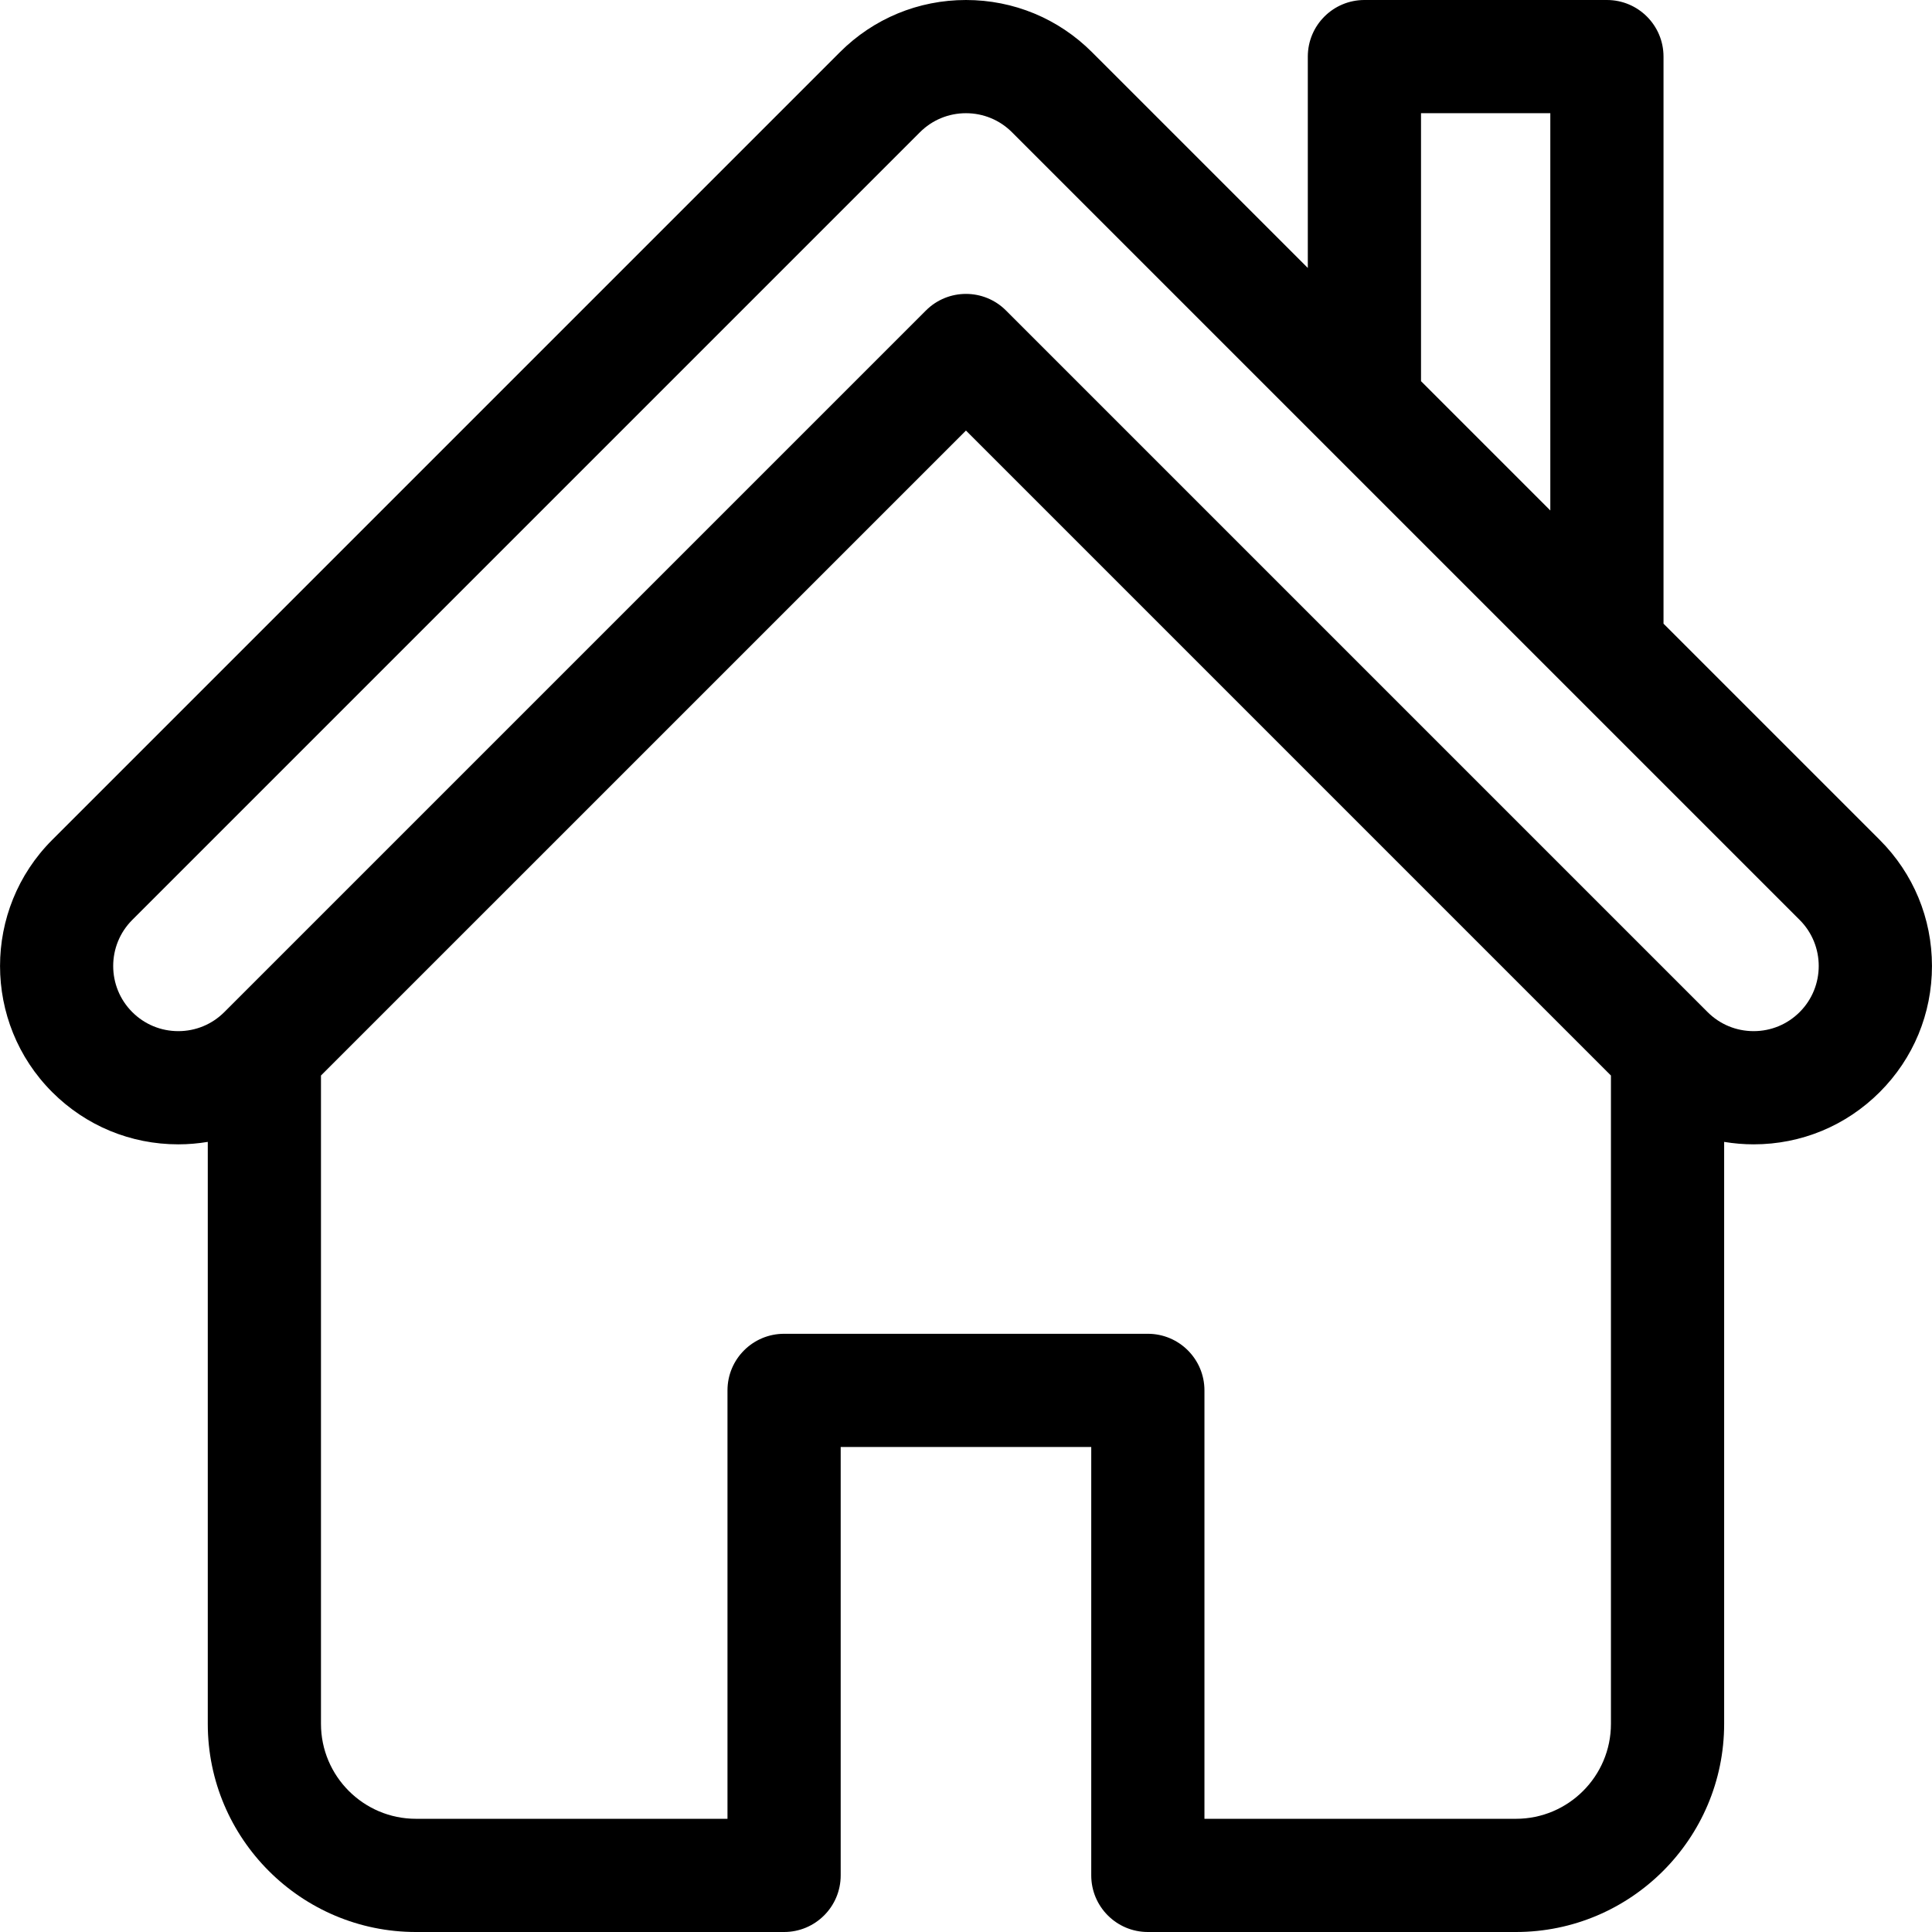
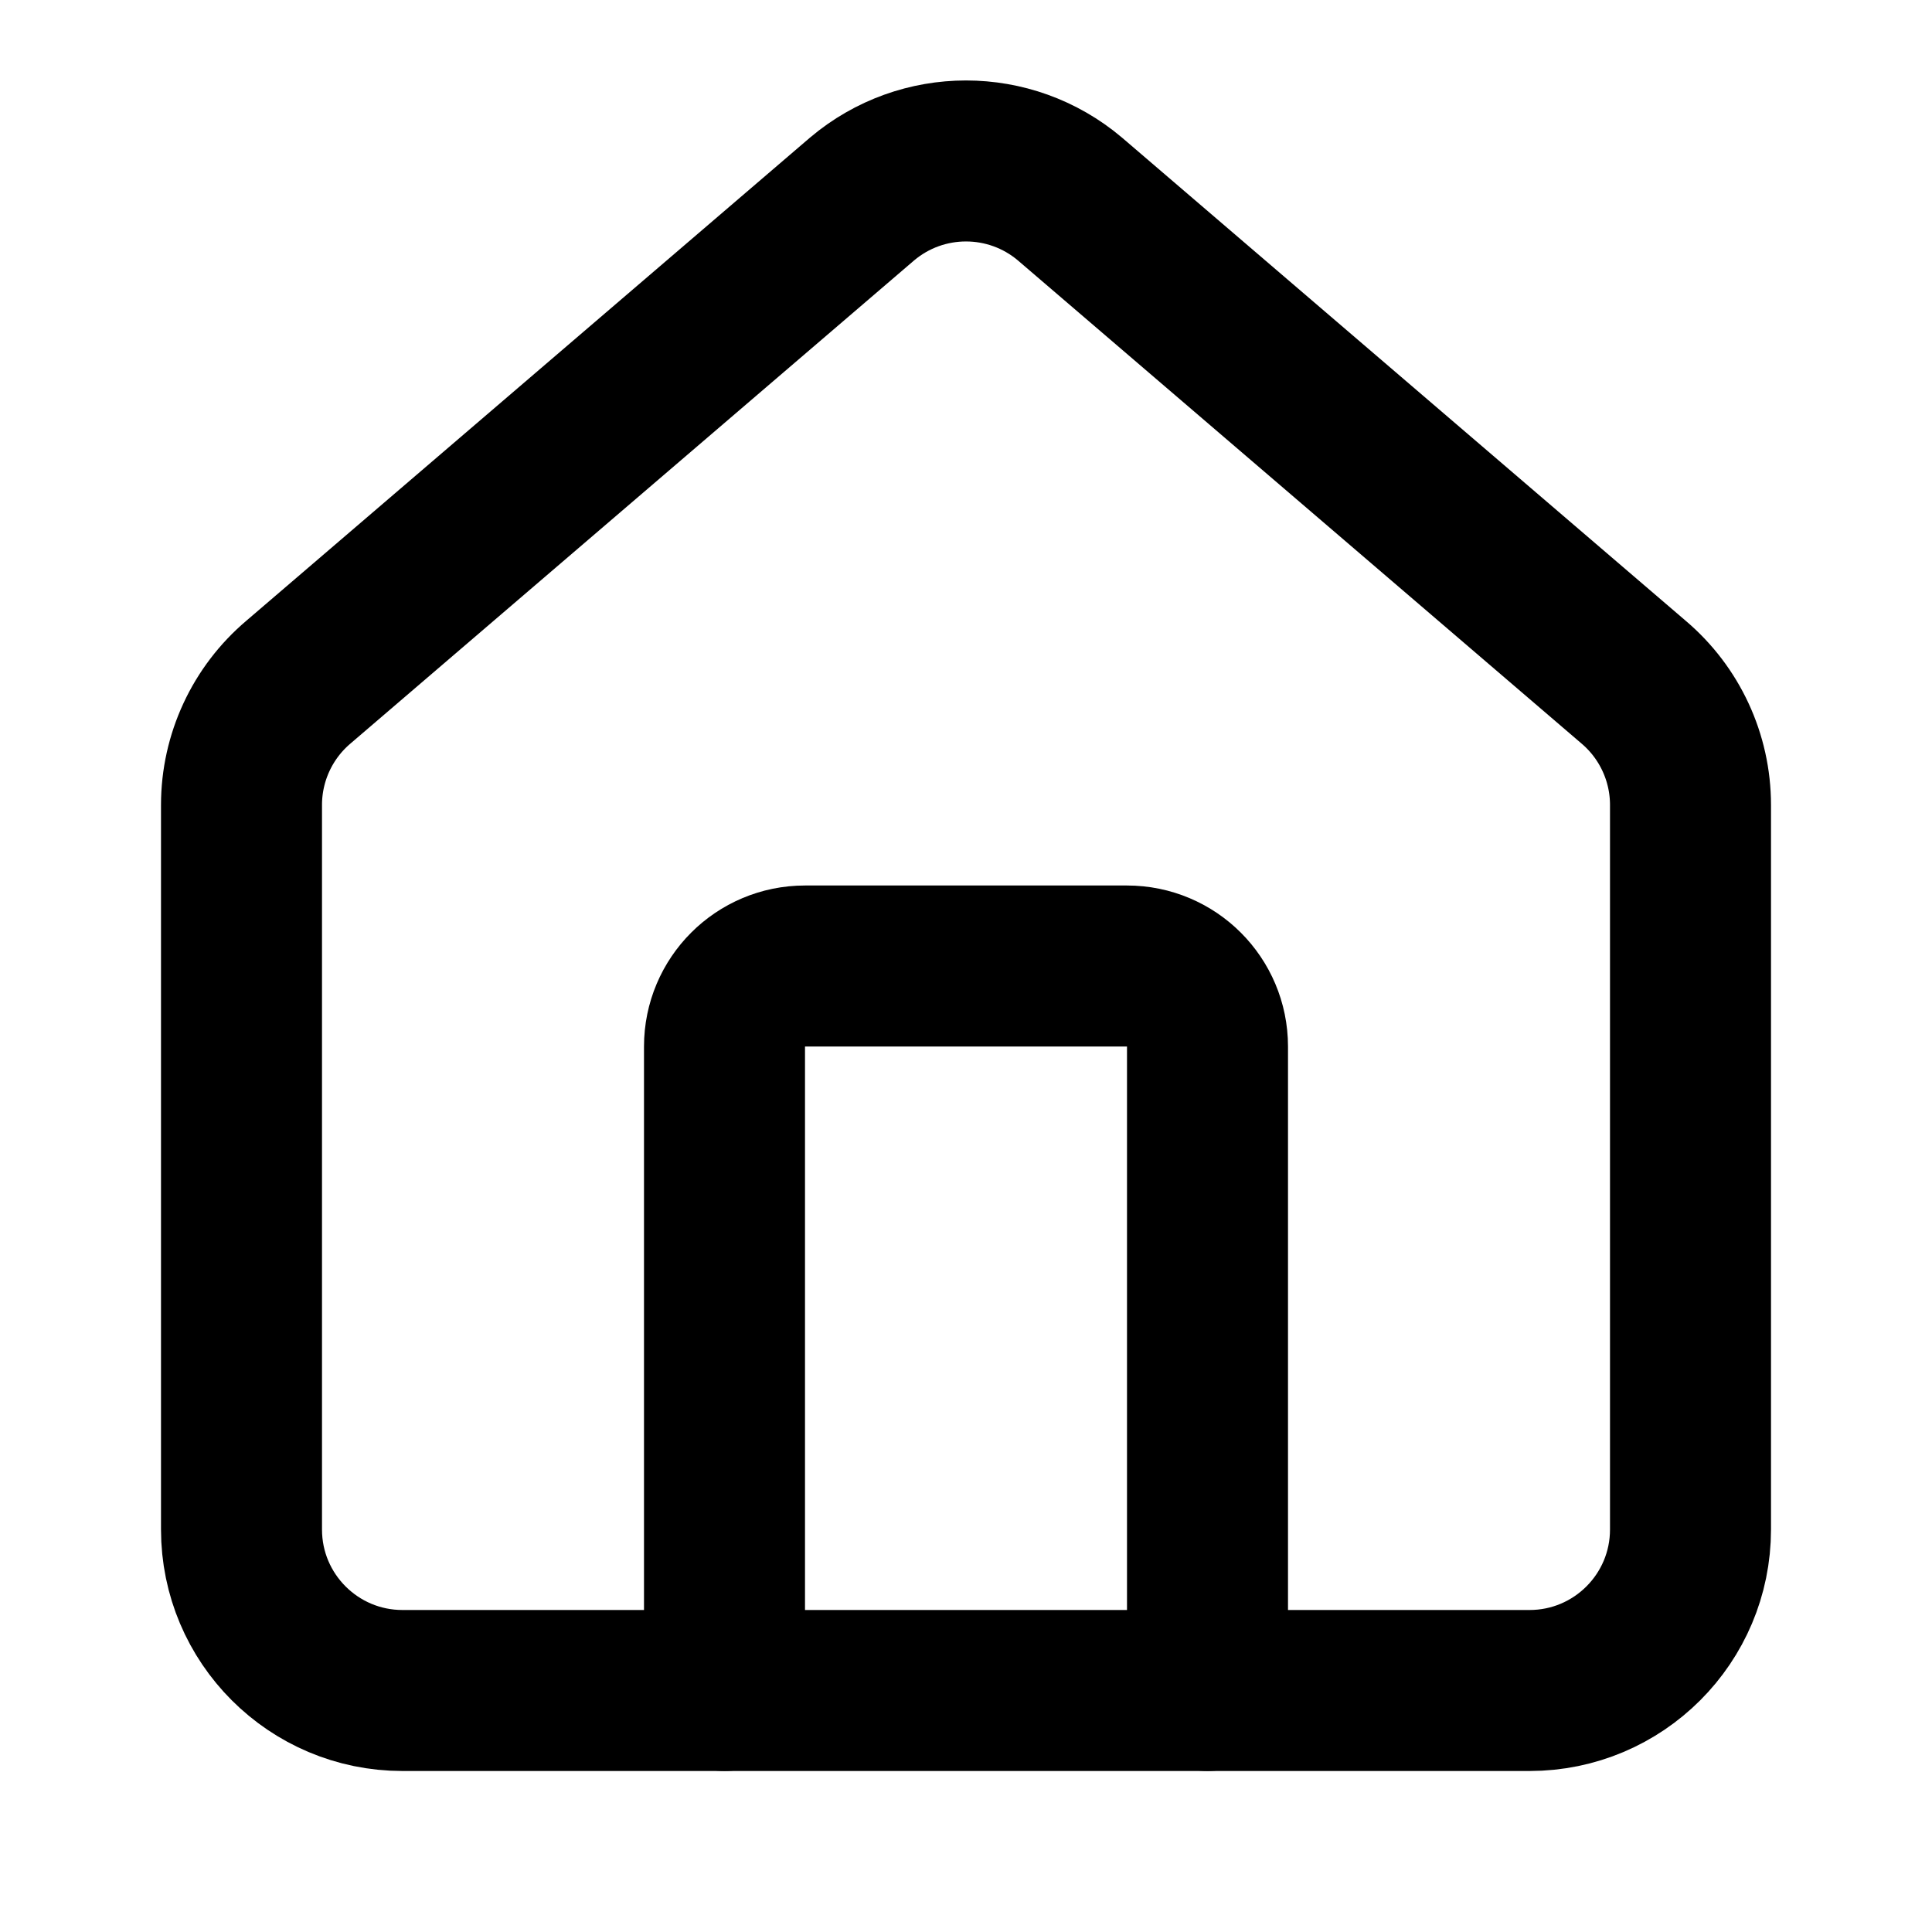
- <svg xmlns="http://www.w3.org/2000/svg" id="Layer_1" enable-background="new 0 0 512 512" height="512" viewBox="0 0 512 512" width="512">
-   <path d="m498.147 222.58-57.298-57.298v-150.282c0-8.284-6.716-15-15-15h-64.267c-8.284 0-15 6.716-15 15v56.017l-57.174-57.174c-8.926-8.927-20.794-13.843-33.418-13.843-12.625 0-24.494 4.916-33.42 13.843l-208.738 208.739c-18.428 18.427-18.428 48.411 0 66.838 8.927 8.927 20.795 13.843 33.419 13.843 2.645 0 5.253-.229 7.812-.651v154.223c0 30.419 24.748 55.166 55.167 55.166h97.561c8.284 0 15-6.716 15-15v-113.534h66.4v113.533c0 8.284 6.716 15 15 15h97.56c30.419 0 55.166-24.747 55.166-55.166v-154.223c2.558.423 5.165.651 7.81.651h.003c12.622 0 24.49-4.916 33.419-13.844 8.926-8.926 13.842-20.794 13.843-33.418-.002-12.624-4.918-24.493-13.845-33.42zm-121.564-192.58h34.267v105.283l-34.267-34.268zm25.167 452h-82.56v-113.533c0-8.284-6.716-15-15-15h-96.4c-8.284 0-15 6.716-15 15v113.533h-82.561c-13.877 0-25.167-11.289-25.167-25.166v-171.809l170.928-170.924 170.926 170.926v171.808c0 13.876-11.289 25.165-25.166 25.165zm75.186-213.795c-3.263 3.262-7.598 5.058-12.208 5.058-4.609-.001-8.944-1.796-12.204-5.055-.001-.001-.002-.002-.004-.004l-185.923-185.923c-5.856-5.859-15.354-5.857-21.213 0l-185.925 185.922c-.002.002-.003.003-.005.005-3.26 3.26-7.593 5.055-12.203 5.055s-8.945-1.795-12.206-5.056c-6.73-6.73-6.73-17.682 0-24.412l208.738-208.739c3.26-3.26 7.596-5.056 12.207-5.056 4.61 0 8.945 1.796 12.205 5.056l82.781 82.78 125.958 125.957c6.731 6.73 6.731 17.683.002 24.412z" />
+ <svg xmlns="http://www.w3.org/2000/svg" class="lucide lucide-home" width="24" height="24" viewBox="0 0 24 24" fill="none" stroke="currentColor" stroke-width="2" stroke-linecap="round" stroke-linejoin="round">
+   <path d="M15 21v-8a1 1 0 0 0-1-1h-4a1 1 0 0 0-1 1v8" />
+   <path d="M3 10a2 2 0 0 1 .709-1.528l7-6a2 2 0 0 1 2.582 0l7 6A2 2 0 0 1 21 10v9a2 2 0 0 1-2 2H5a2 2 0 0 1-2-2z" />
</svg>
